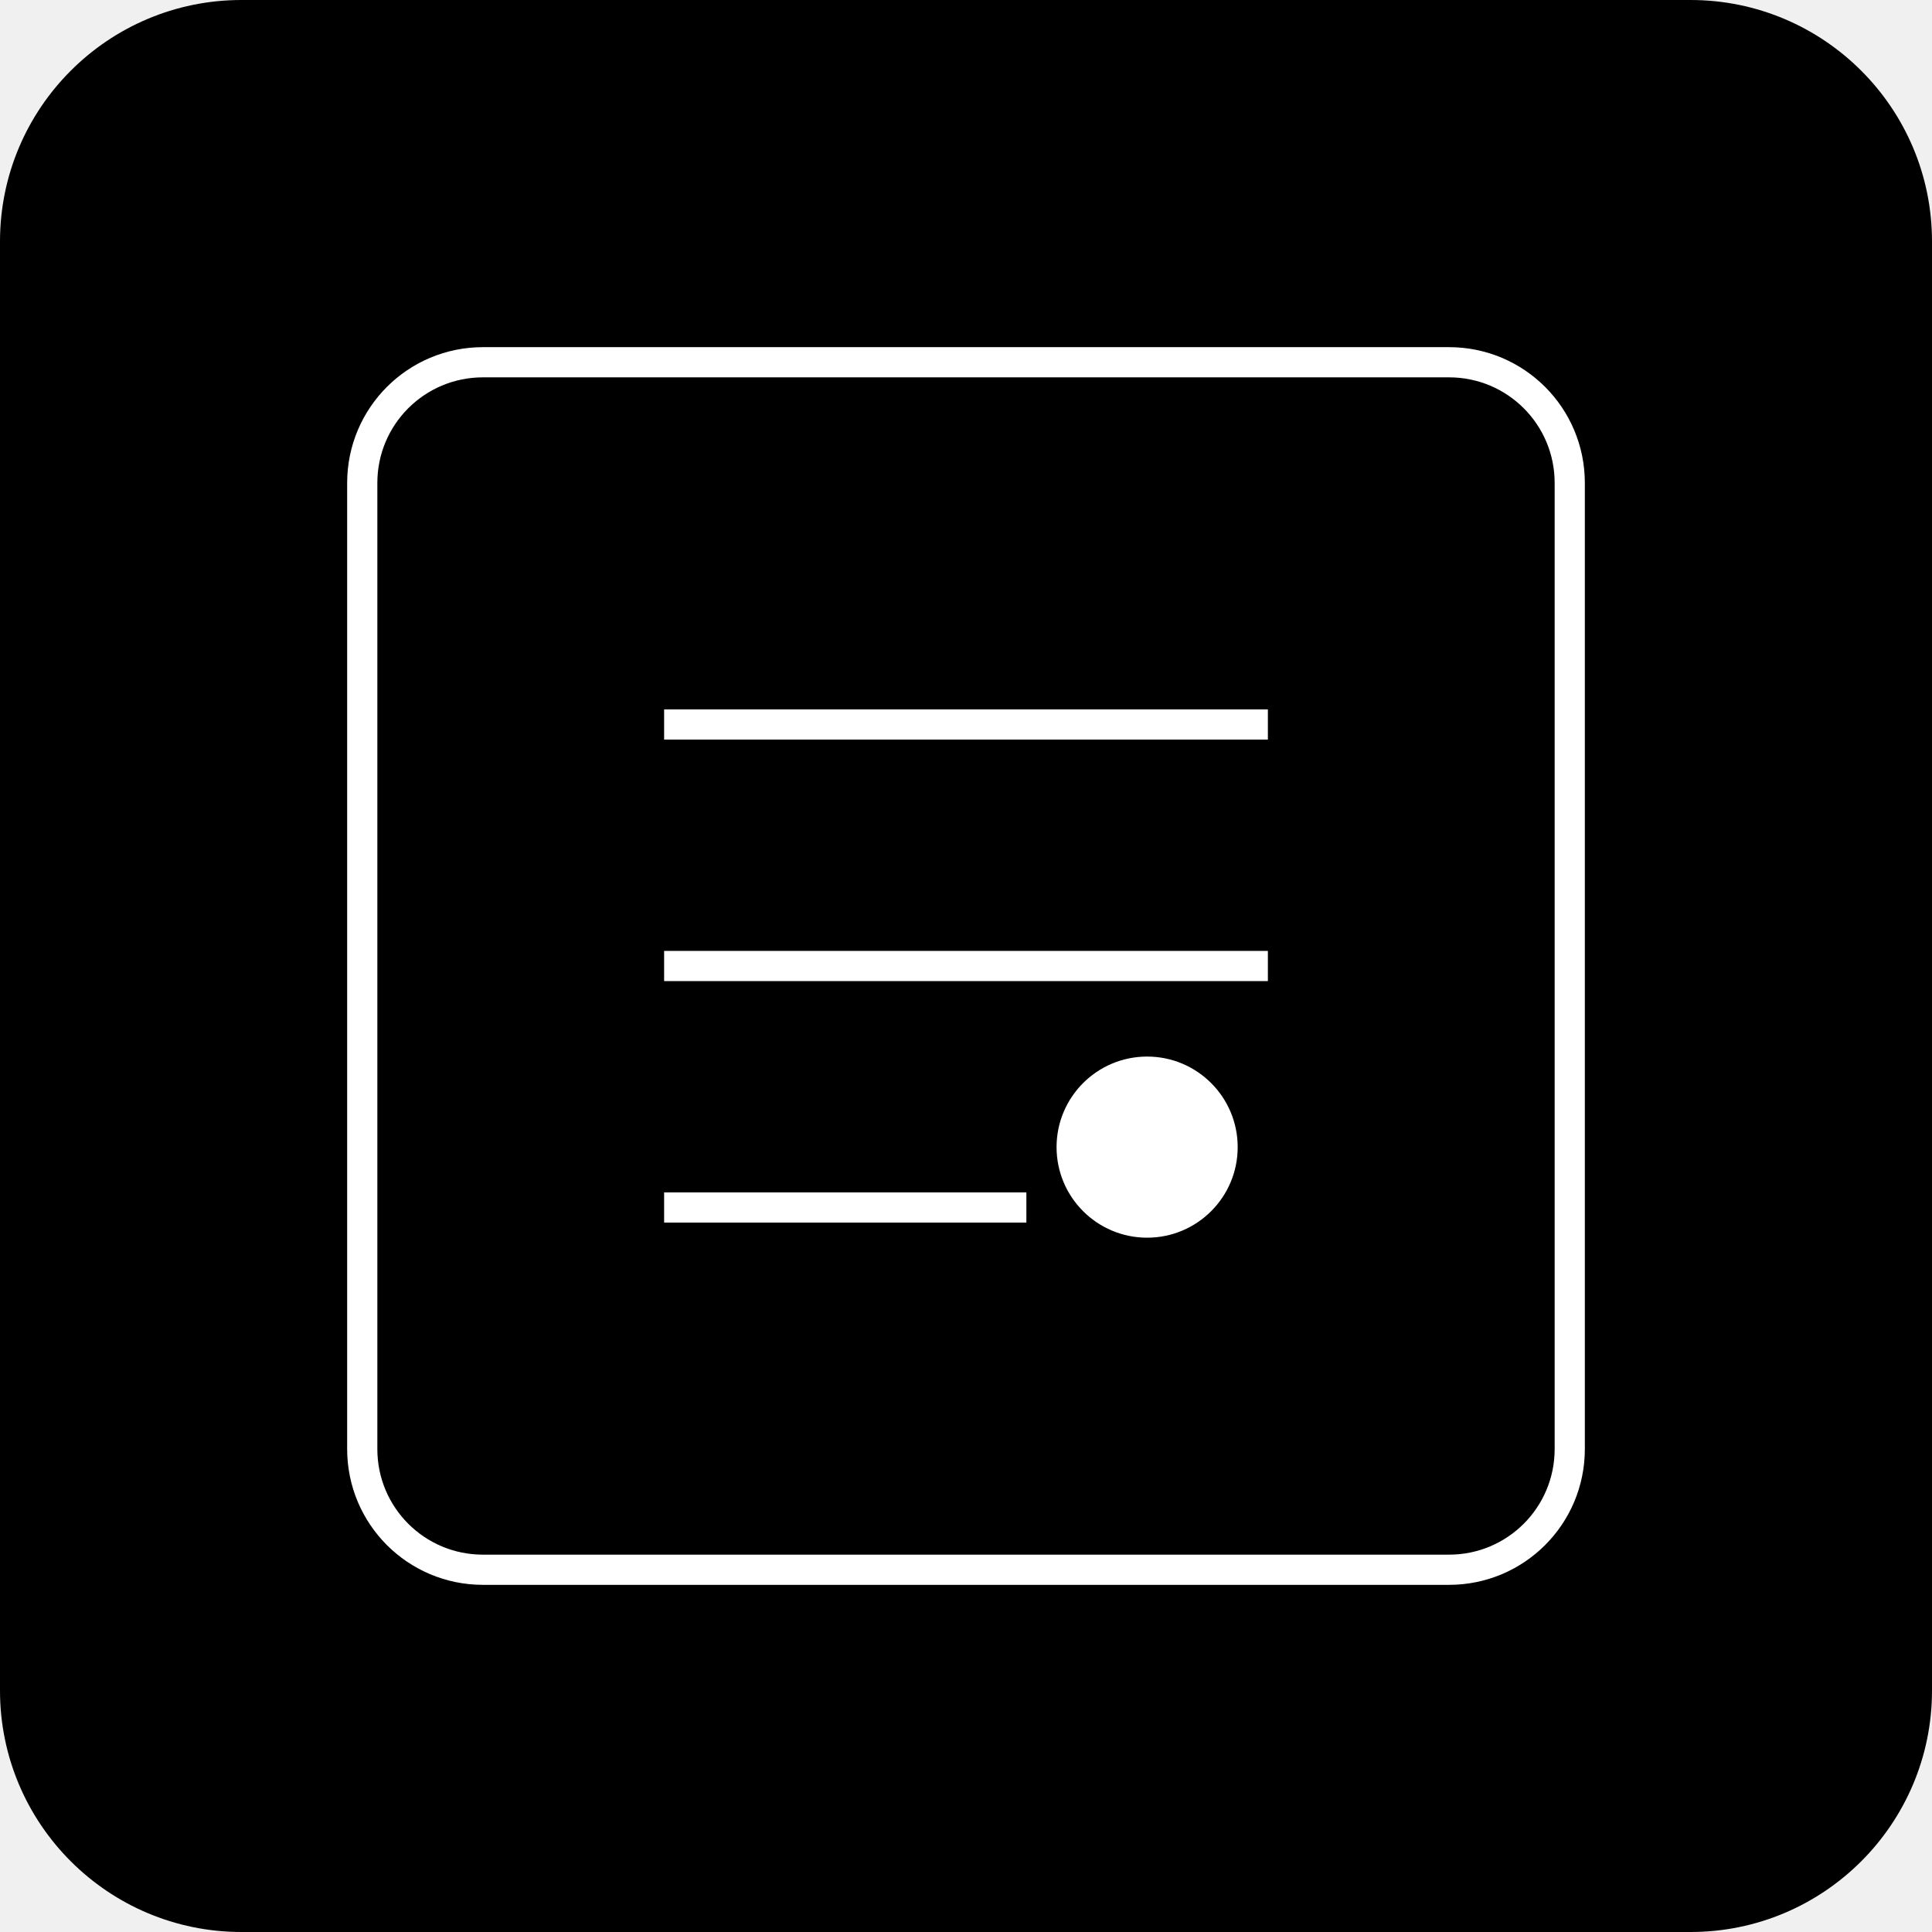
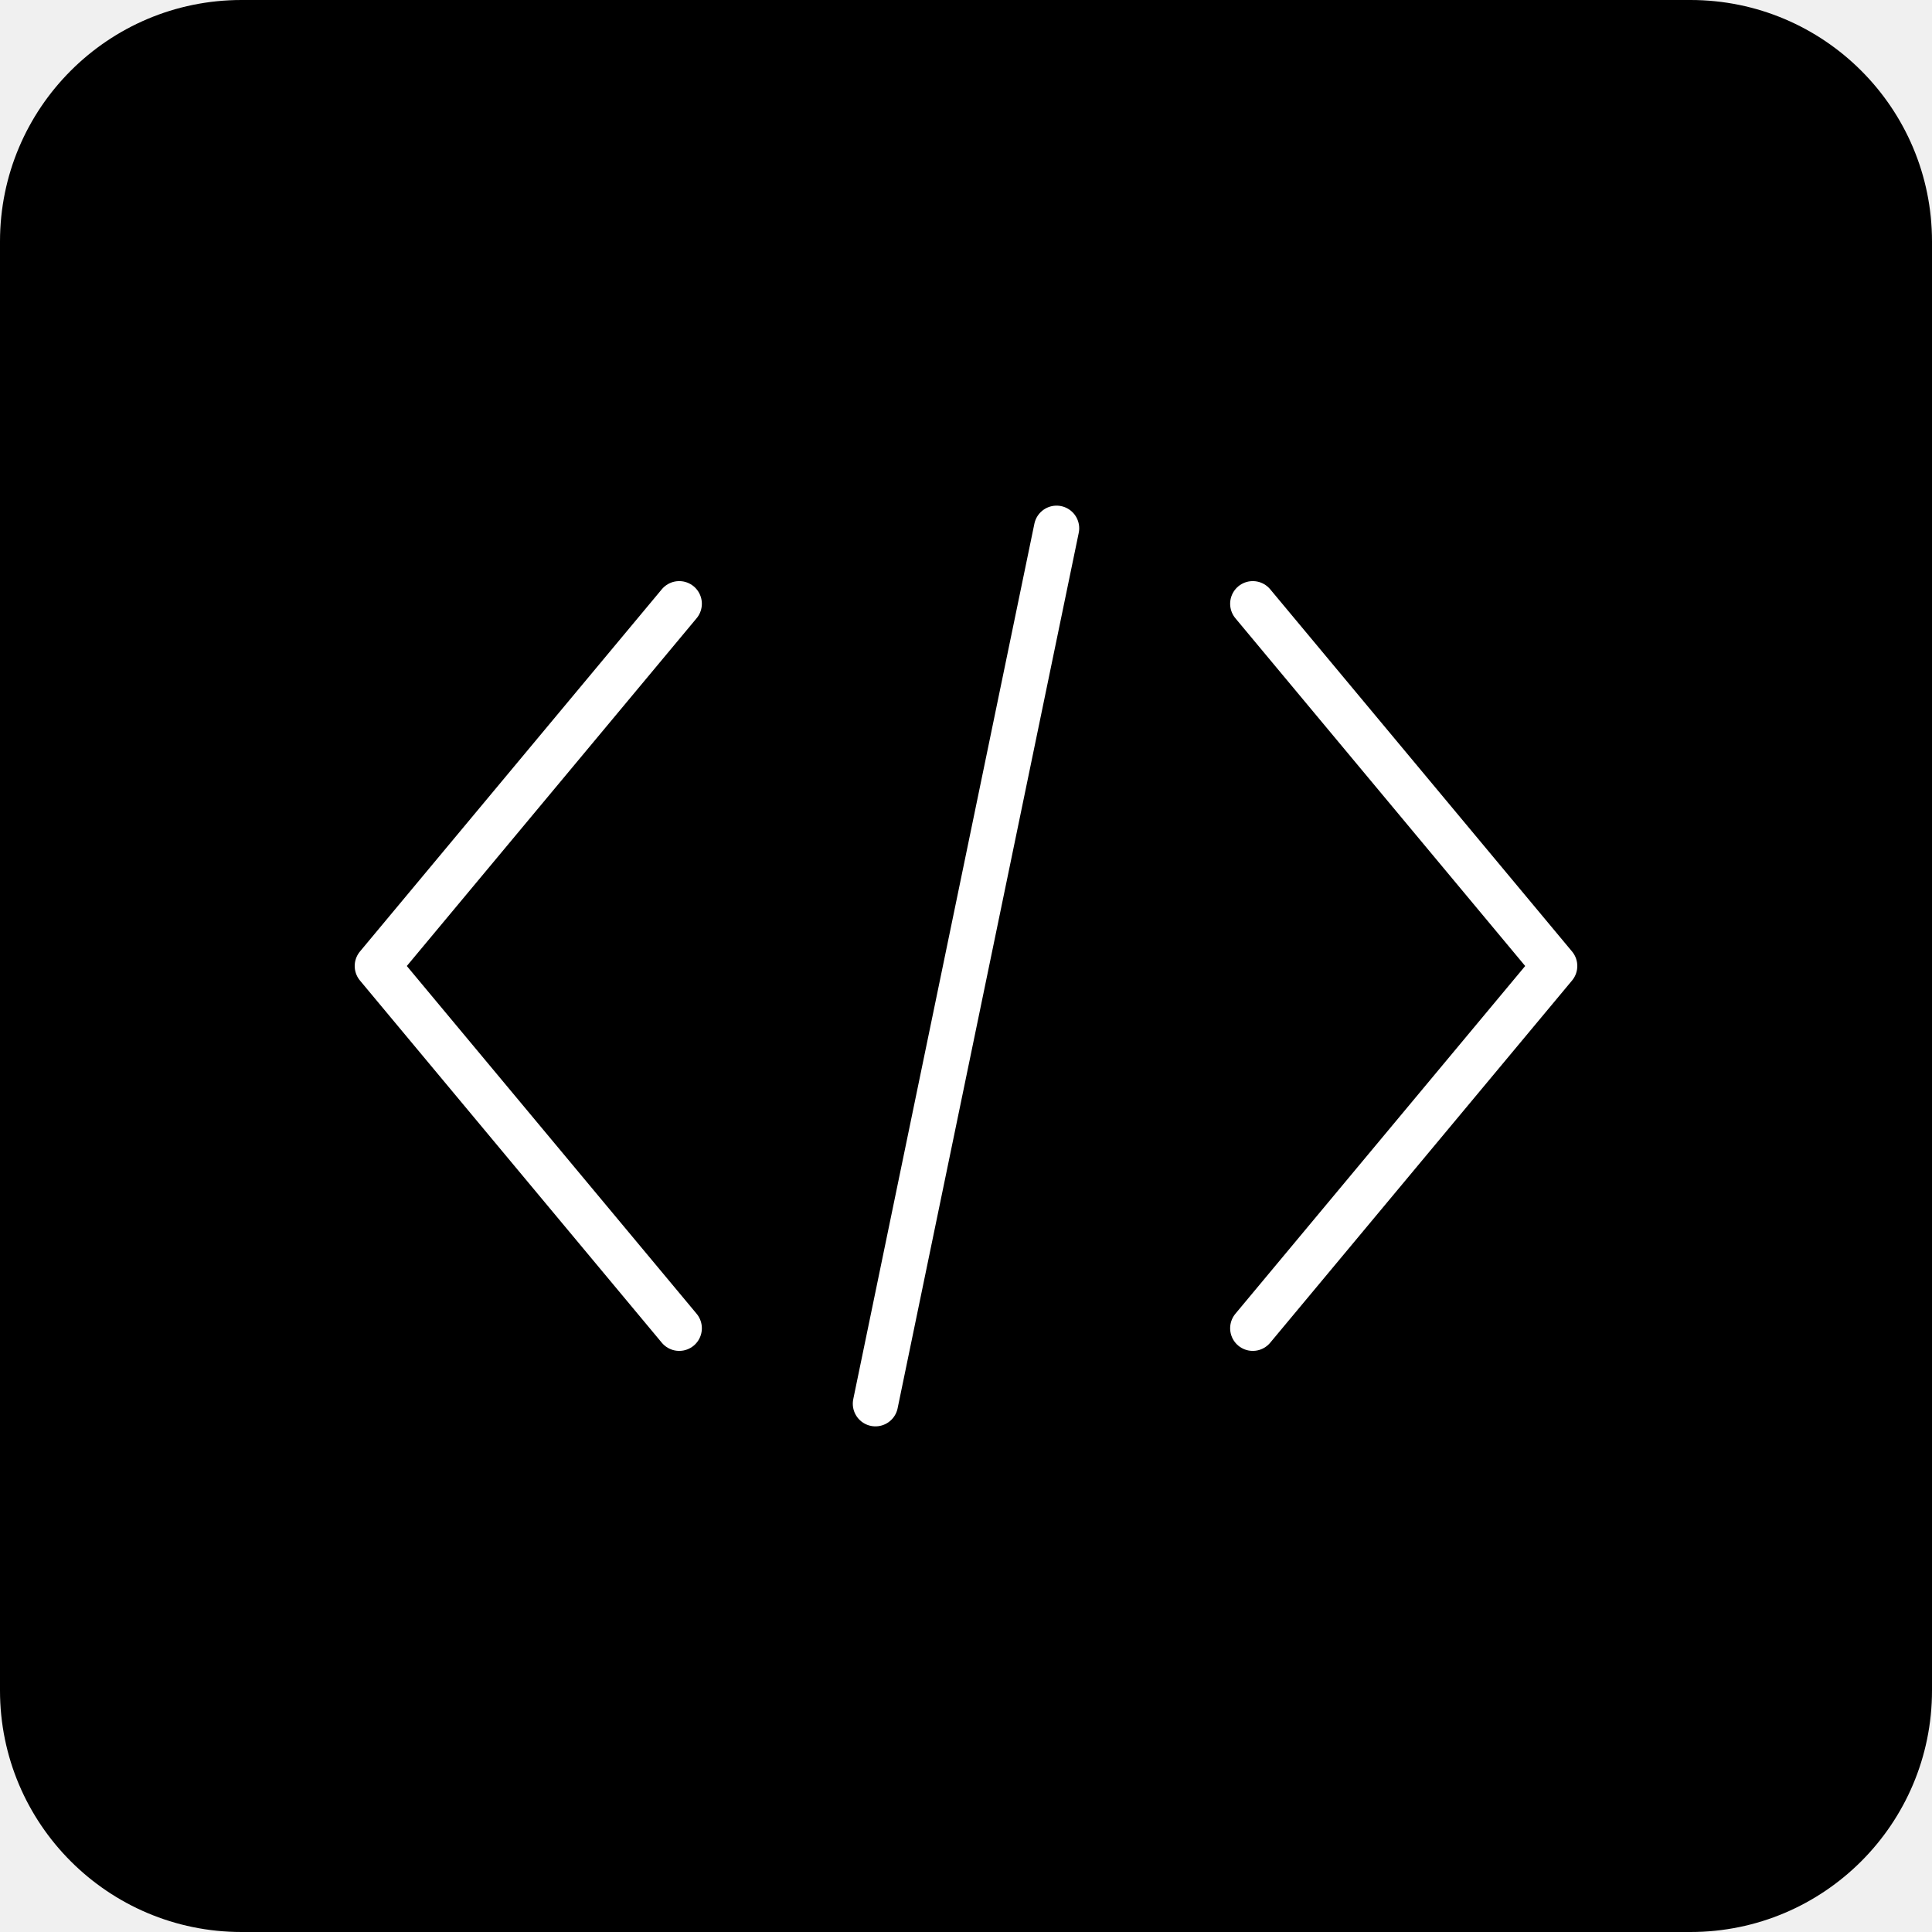
<svg xmlns="http://www.w3.org/2000/svg" viewBox="0 0 512 512" width="512" height="512">
  <rect width="512" height="512" fill="#000000" rx="64" />
-   <g fill="#ffffff">
-     <path d="M128 96h256c17.7 0 32 14.3 32 32v256c0 17.7-14.3 32-32 32H128c-17.7 0-32-14.3-32-32V128c0-17.7 14.3-32 32-32z" stroke="#ffffff" stroke-width="8" fill="none" />
-     <line x1="176" y1="192" x2="336" y2="192" stroke="#ffffff" stroke-width="8" />
-     <line x1="176" y1="256" x2="336" y2="256" stroke="#ffffff" stroke-width="8" />
-     <line x1="176" y1="320" x2="272" y2="320" stroke="#ffffff" stroke-width="8" />
-     <circle cx="304" cy="304" r="24" fill="#ffffff" />
+   <g fill="#ffffff" stroke="#ffffff" stroke-width="12" stroke-linecap="round" stroke-linejoin="round">
+     <path d="M180 160 L100 256 L180 352" fill="none" />
+     <path d="M332 160 L412 256 L332 352" fill="none" />
+     <path d="M280 140 L232 372" fill="none" />
  </g>
</svg>
